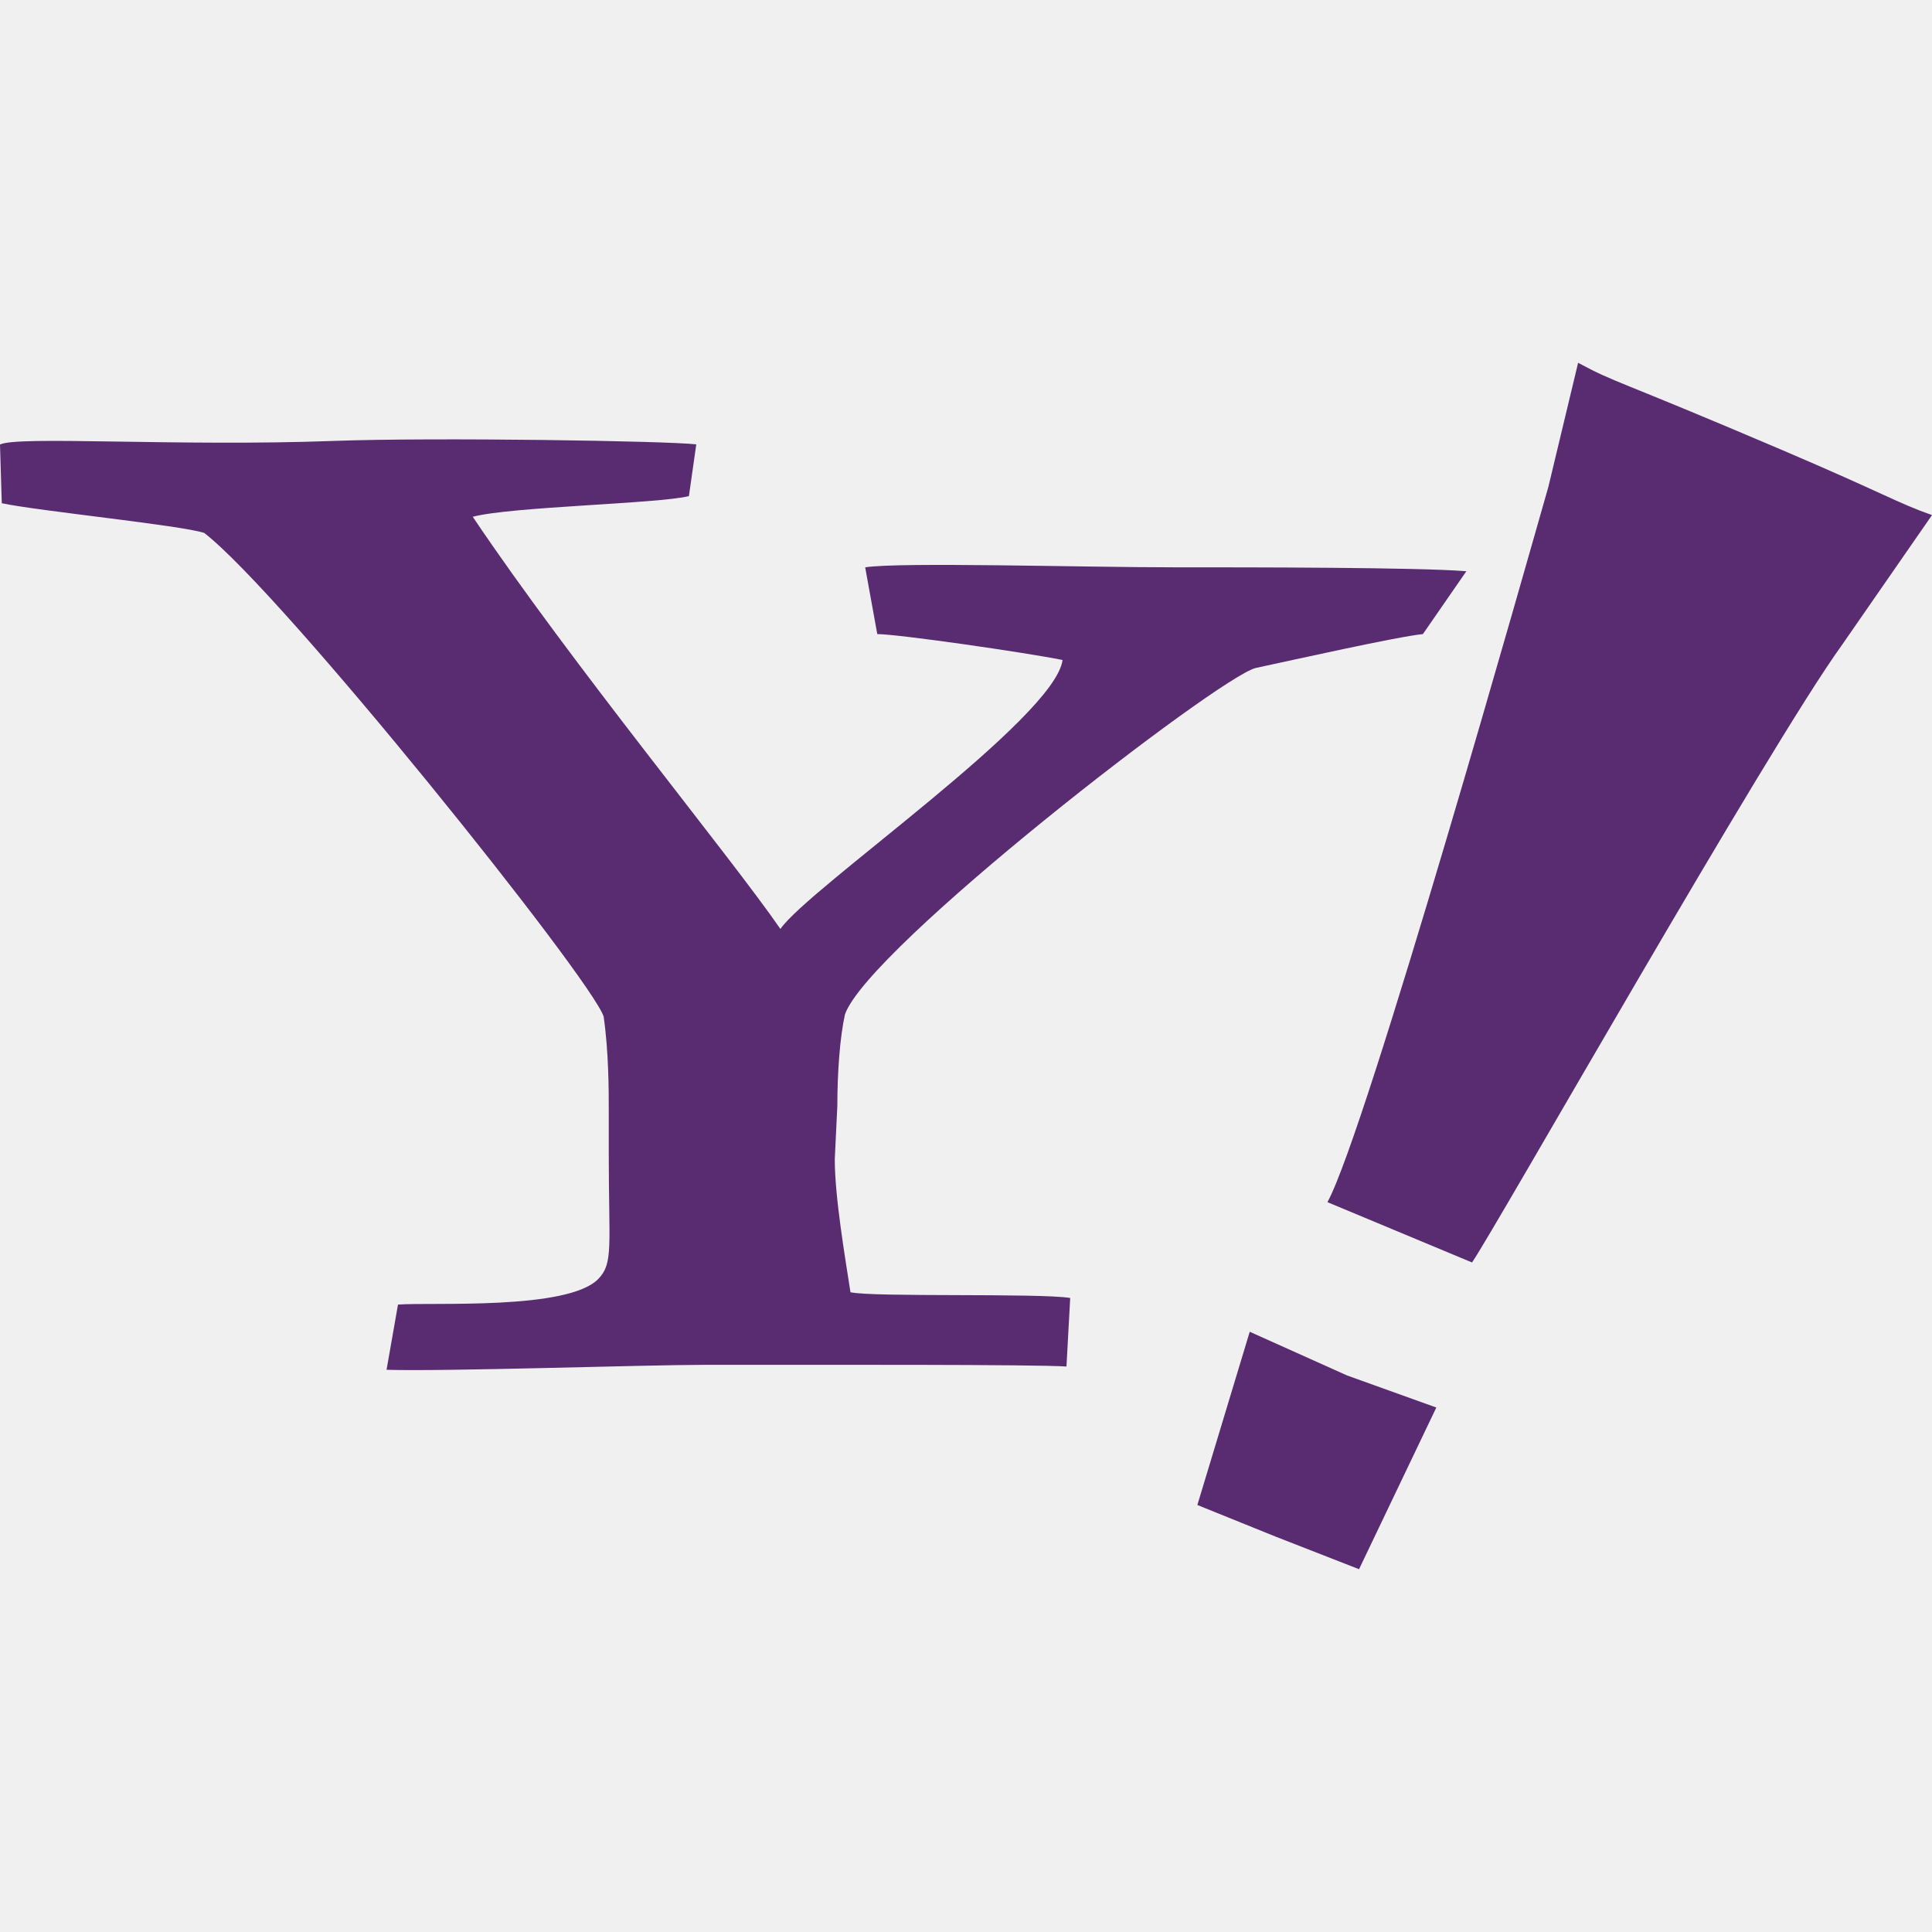
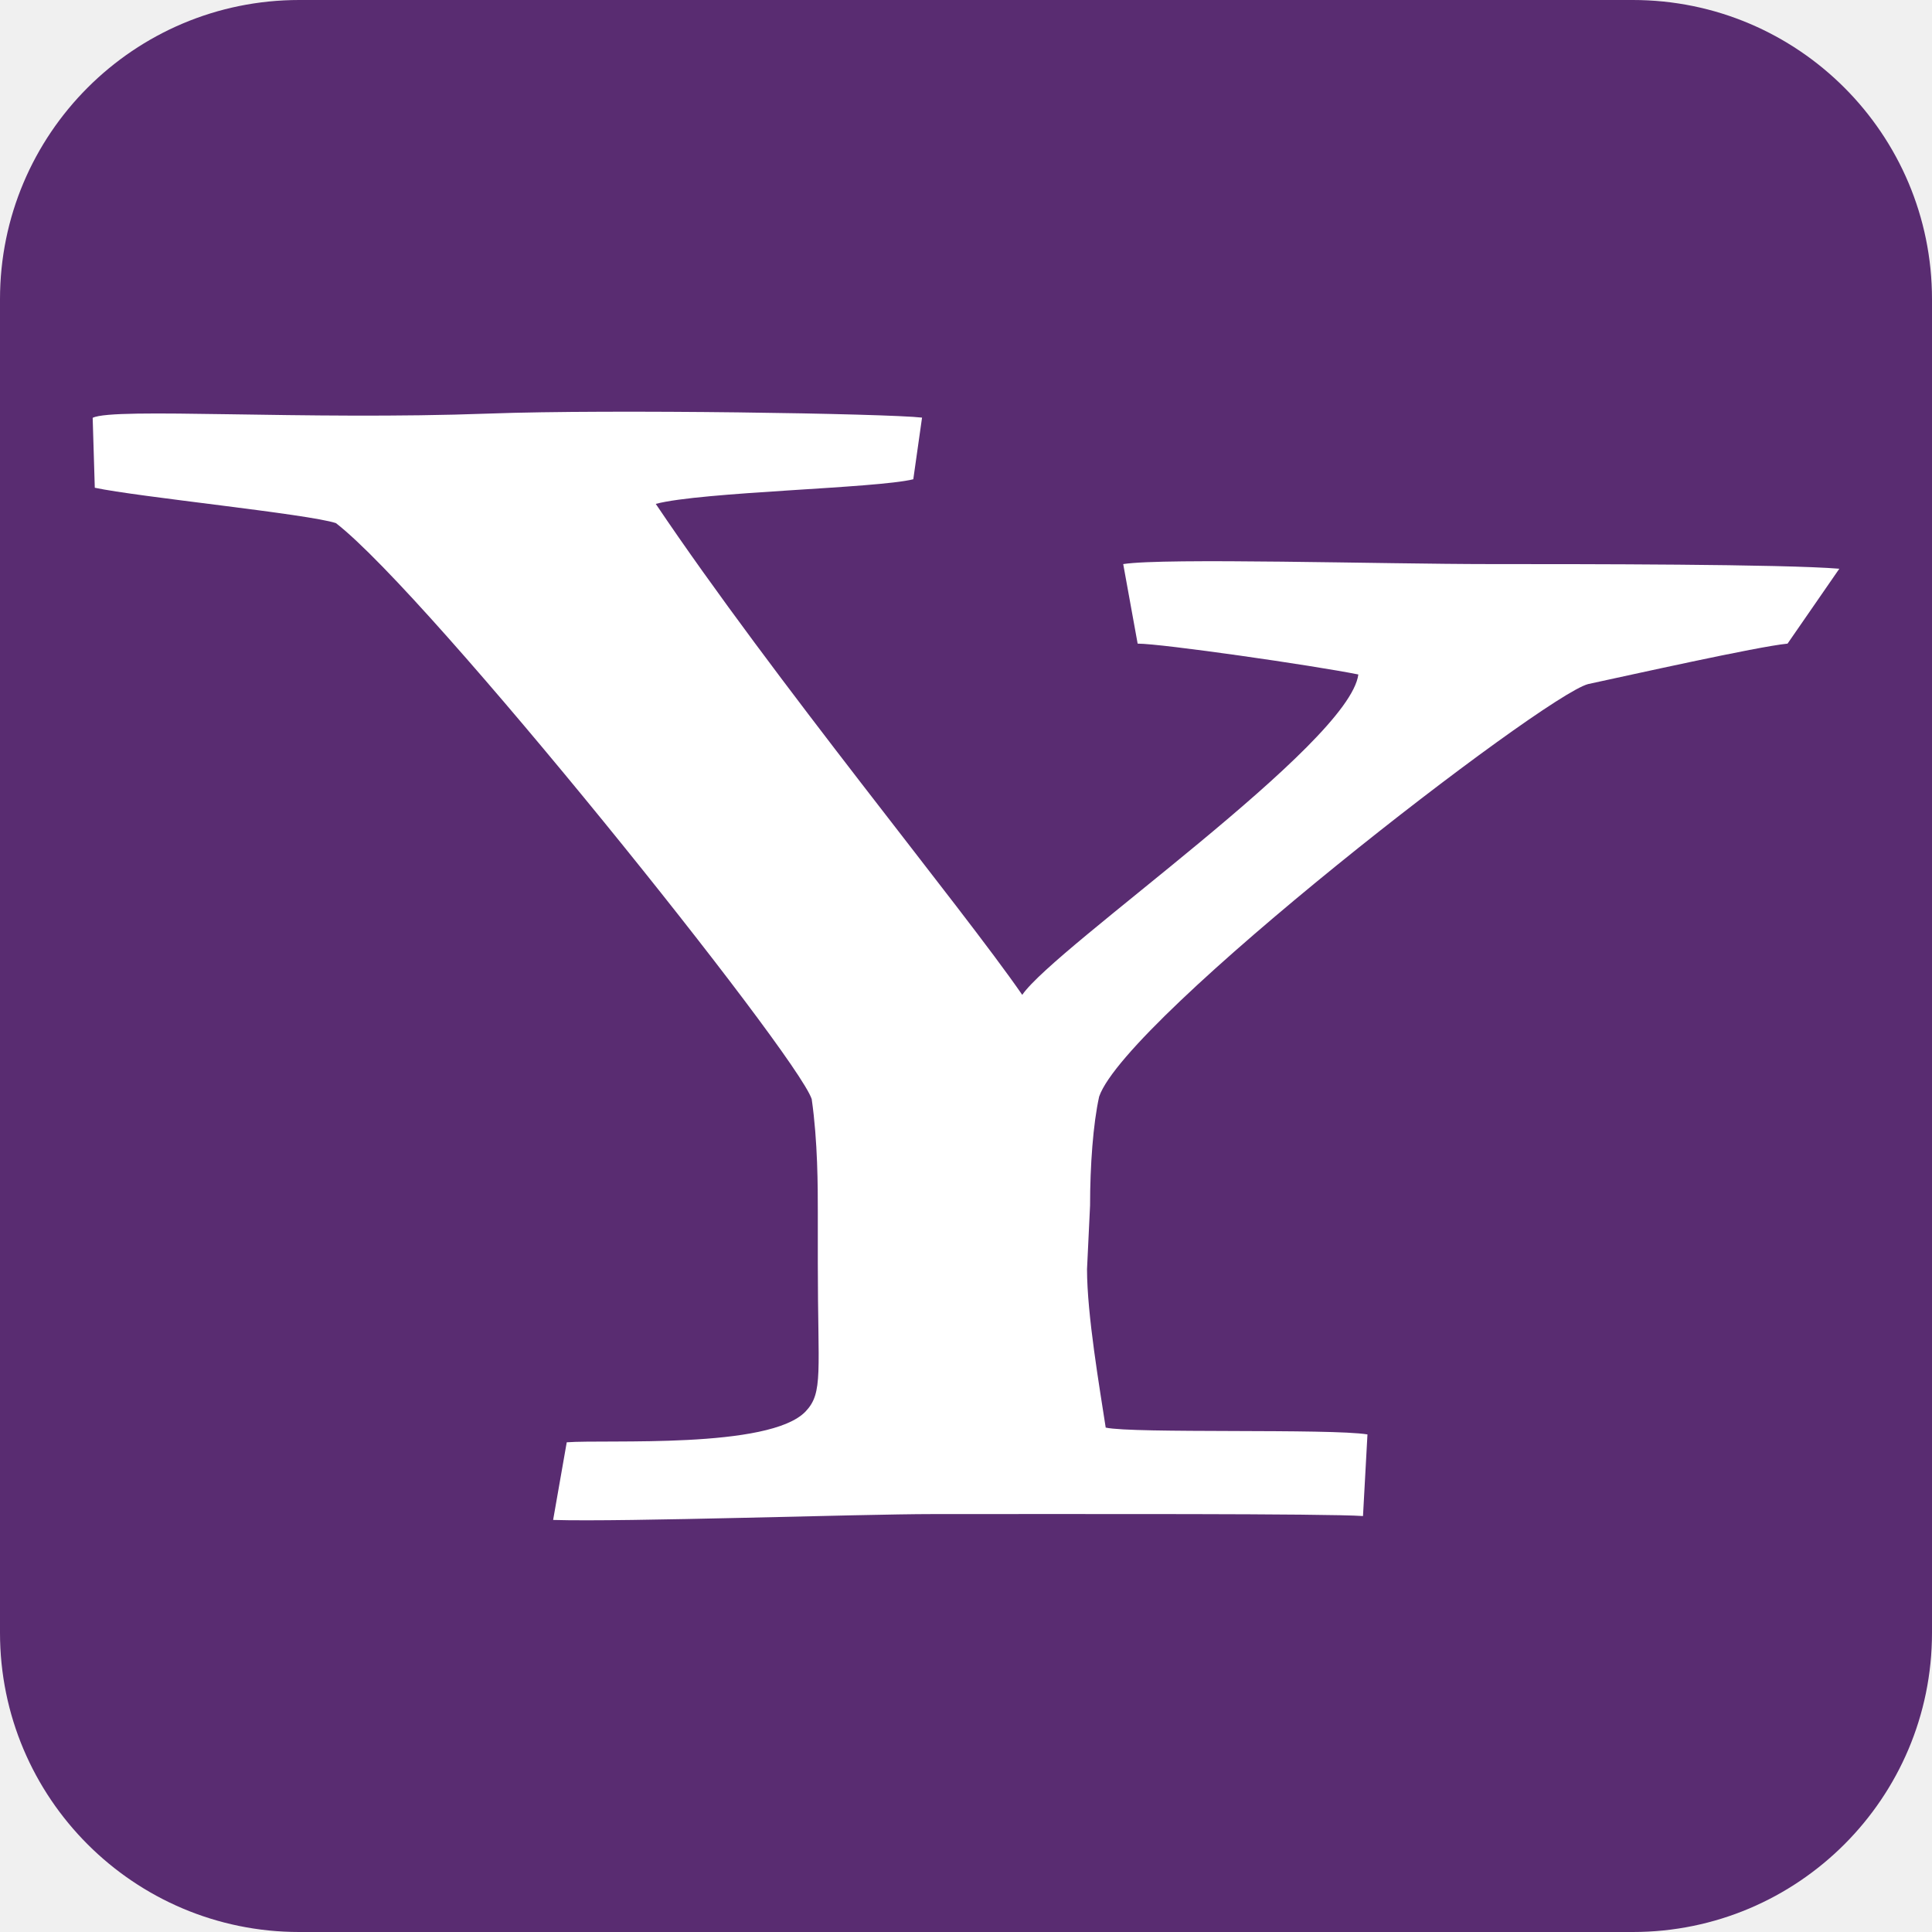
<svg xmlns="http://www.w3.org/2000/svg" width="64" height="64" id="svg2" version="1.0">
  <defs id="defs4">
    </defs>
  <g id="layer1">
-     <path id="path2217" d="M 47.135,21.005 C 46.289,21.088 42.771,21.877 41.588,22.13 C 40.321,22.467 28.751,31.407 27.991,33.602 C 27.822,34.361 27.738,35.53 27.738,36.628 L 27.653,38.402 C 27.653,39.668 28.005,41.71 28.173,42.807 C 28.934,42.977 34.439,42.829 35.452,42.997 L 35.328,45.268 C 34.338,45.196 27.347,45.212 23.353,45.212 C 21.325,45.212 14.808,45.436 12.805,45.376 L 13.184,43.216 C 14.282,43.131 18.828,43.413 19.828,42.358 C 20.324,41.834 20.166,41.273 20.166,38.233 L 20.166,36.798 C 20.166,36.122 20.166,34.855 19.996,33.672 C 19.574,32.405 9.383,19.68 6.765,17.654 C 6.005,17.401 1.241,16.924 0.059,16.67 L 1.53057e-06,14.725 C 0.59,14.43 5.887,14.797 11.027,14.607 C 14.406,14.482 22.114,14.607 23.065,14.72 L 22.821,16.434 C 21.808,16.688 16.927,16.782 15.66,17.119 C 18.954,22.018 24.162,28.324 25.852,30.773 C 26.781,29.422 34.946,23.805 35.199,21.863 C 33.932,21.609 29.737,21.005 29.061,21.005 L 28.66,18.793 C 29.81,18.614 35.856,18.793 38.862,18.793 C 41.456,18.793 47,18.793 48.575,18.923 L 47.135,21.005" style="fill:#592c71" />
-     <path id="path2225" d="M 42.24,50.896 L 39.664,49.855 L 41.399,44.116 L 44.621,45.563 L 47.58,46.626 L 45.02,51.982 L 42.24,50.896 M 48.763,41.821 L 43.973,39.823 C 45.259,37.486 50.704,18.18 51.293,16.123 L 52.277,12.018 C 53.57,12.713 53.405,12.506 59.021,14.902 C 62.439,16.36 62.852,16.66 64,17.063 L 61.014,21.371 C 58.545,24.792 49.554,40.668 48.763,41.821 z" style="fill:#592c71" />
+     <rect style="opacity:1;fill:#592c71;fill-opacity:1;fill-rule:nonzero;stroke:none;stroke-width:1;stroke-linecap:butt;stroke-linejoin:miter;marker:none;marker-start:none;marker-mid:none;marker-end:none;stroke-miterlimit:4;stroke-dasharray:none;stroke-dashoffset:0;stroke-opacity:1;visibility:visible;display:inline;overflow:visible;enable-background:accumulate;color:#000000" id="rect3311" width="64" height="64" x="0" y="0" ry="9.912" />
+     <path id="path2217" d="M 59.215,21.321 C 58.208,21.42 54.016,22.359 52.607,22.661 C 51.099,23.063 37.316,33.711 36.411,36.325 C 36.21,37.23 36.11,38.622 36.11,39.931 L 36.009,42.044 C 36.009,43.552 36.428,45.983 36.628,47.291 C 37.534,47.493 44.092,47.316 45.299,47.517 L 45.151,50.221 C 43.971,50.136 35.644,50.156 30.886,50.156 C 28.471,50.156 20.708,50.422 18.323,50.35 L 18.774,47.778 C 20.082,47.677 25.497,48.012 26.688,46.755 C 27.279,46.132 27.091,45.463 27.091,41.842 L 27.091,40.133 C 27.091,39.328 27.091,37.818 26.889,36.409 C 26.386,34.9 14.247,19.743 11.128,17.329 C 10.222,17.027 4.548,16.46 3.14,16.157 L 3.07,13.841 C 3.772,13.488 10.082,13.926 16.205,13.7 C 20.229,13.551 29.411,13.7 30.544,13.834 L 30.254,15.876 C 29.047,16.179 23.233,16.29 21.723,16.692 C 25.647,22.527 31.851,30.039 33.863,32.956 C 34.97,31.347 44.696,24.656 44.997,22.343 C 43.488,22.04 38.491,21.321 37.686,21.321 L 37.208,18.686 C 38.578,18.472 45.78,18.686 49.361,18.686 C 52.451,18.686 59.054,18.686 60.93,18.84 L 59.215,21.321" style="fill:#ffffff" />
  </g>
</svg>
